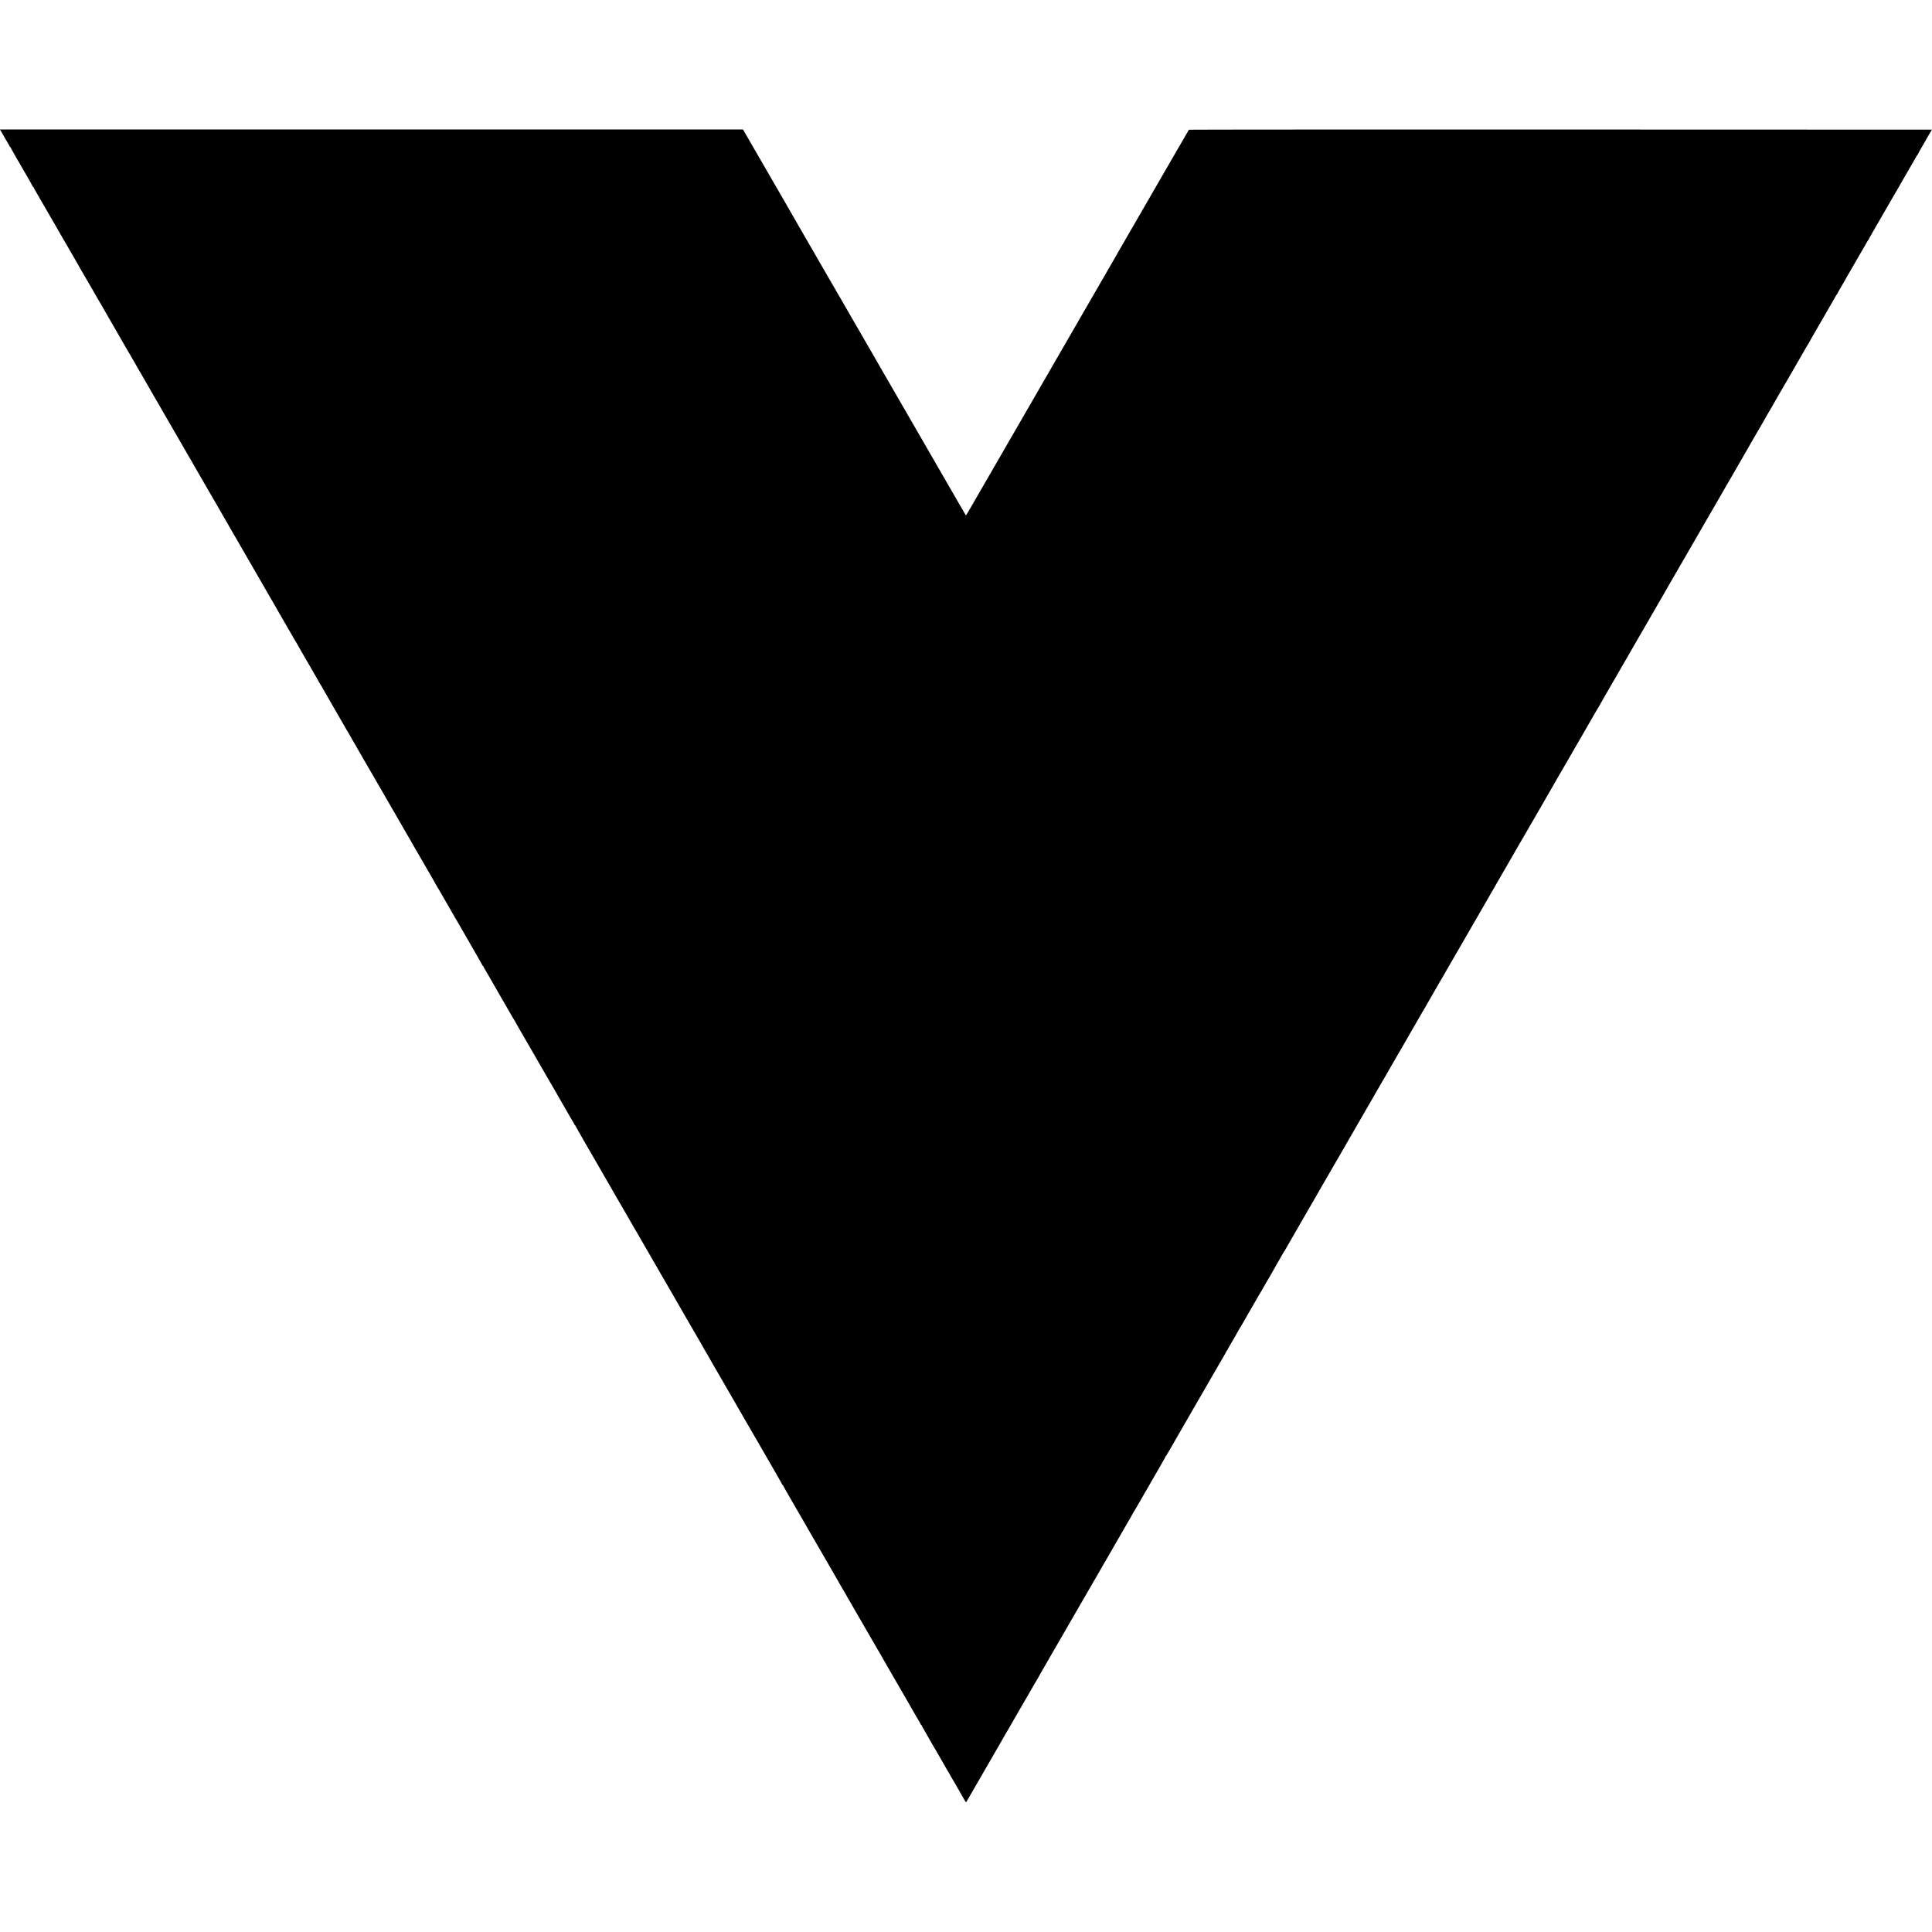
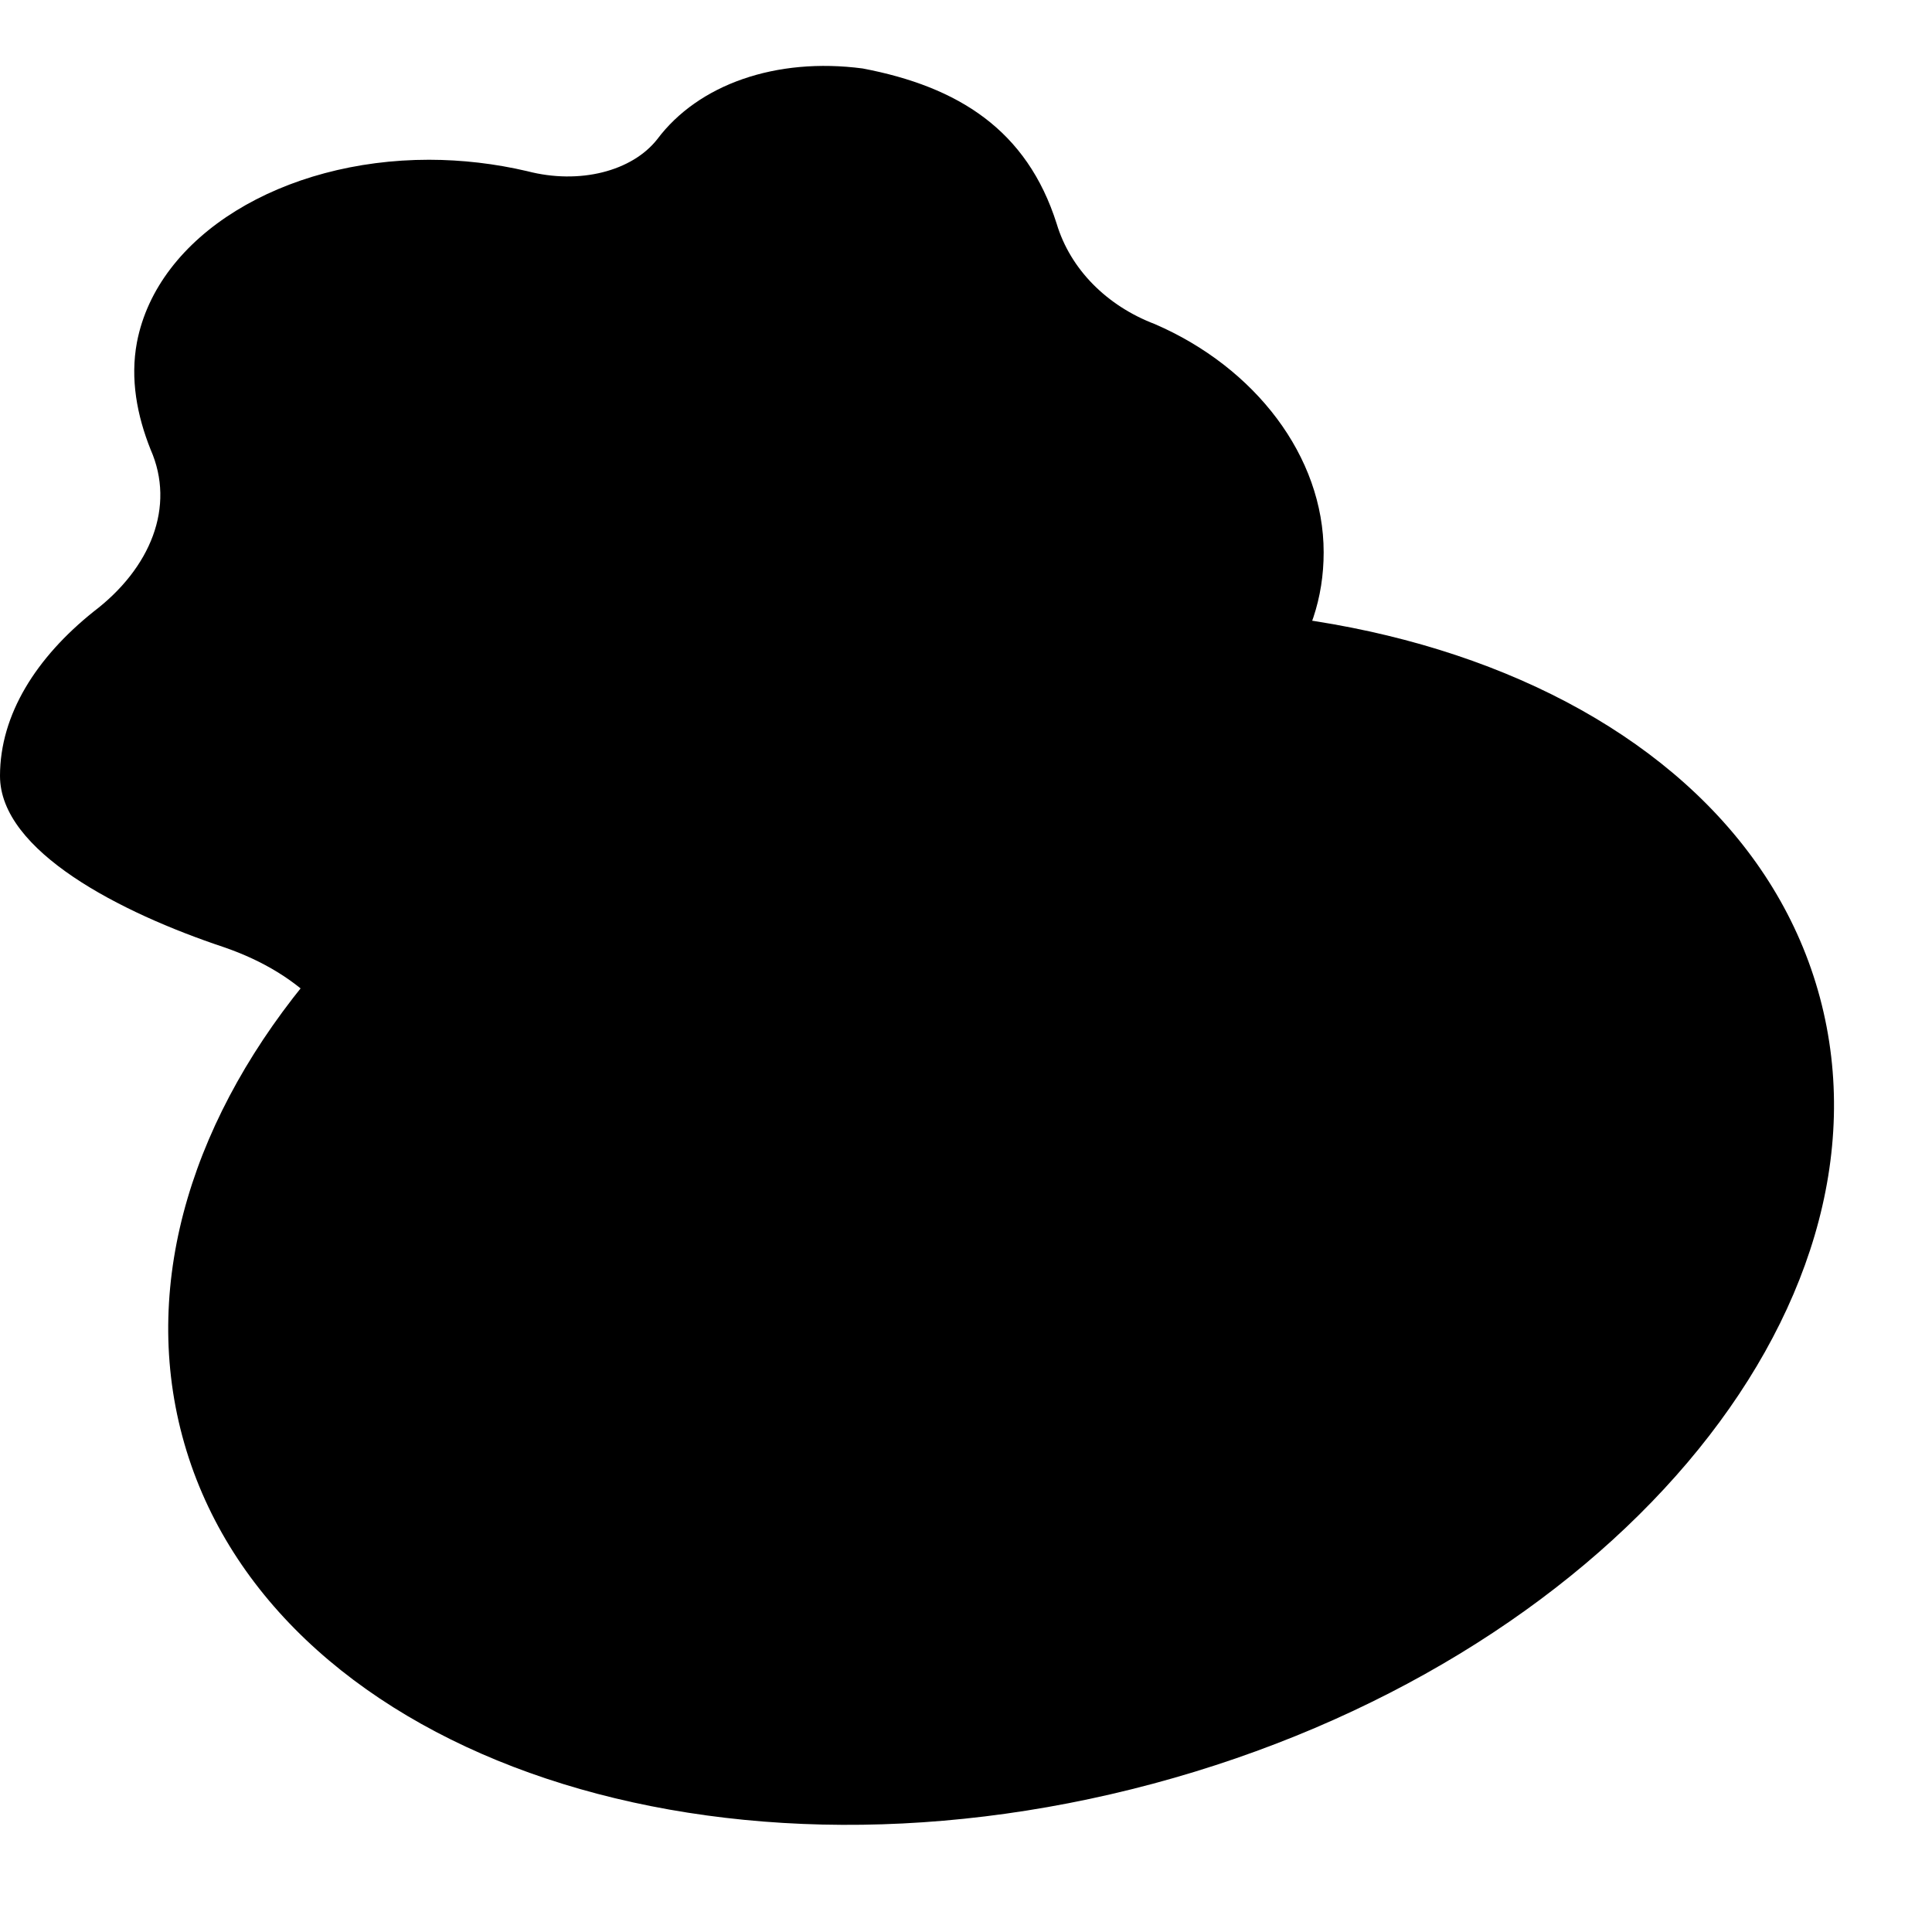
- <svg xmlns="http://www.w3.org/2000/svg" version="1.0" width="16pt" height="16pt" viewBox="0 0 16 16" preserveAspectRatio="xMidYMid meet">
-   <g transform="translate(0,16) scale(0.00032,-0.00032)" fill="#000000" stroke="none">
-     <path d="M18 46618 c45 -75 122 -207 122 -211 0 -2 25 -45 55 -95 30 -50 55 -96 55 -102 0 -5 5 -10 10 -10 6 0 10 -4 10 -9 0 -5 73 -135 161 -288 89 -153 173 -298 187 -323 14 -25 32 -57 41 -72 88 -149 187 -324 189 -335 2 -7 8 -13 13 -13 5 0 9 -4 9 -10 0 -5 46 -89 103 -187 175 -302 490 -846 507 -876 8 -16 20 -36 25 -45 28 -46 290 -498 339 -585 13 -23 74 -129 136 -236 61 -107 123 -215 137 -240 14 -25 29 -50 33 -56 5 -5 23 -37 40 -70 18 -33 38 -67 44 -75 11 -16 21 -33 63 -109 14 -25 29 -50 33 -56 4 -5 21 -35 38 -65 55 -100 261 -455 269 -465 4 -5 14 -21 20 -35 15 -29 41 -75 103 -180 24 -41 52 -88 60 -105 9 -16 57 -100 107 -185 112 -193 362 -626 380 -660 8 -14 23 -38 33 -55 11 -16 23 -37 27 -45 4 -8 26 -46 48 -85 23 -38 53 -90 67 -115 46 -81 64 -113 178 -310 62 -107 121 -210 132 -227 37 -67 56 -99 85 -148 16 -27 32 -57 36 -65 4 -8 15 -27 25 -42 9 -15 53 -89 96 -165 44 -76 177 -307 296 -513 120 -206 268 -463 330 -570 131 -227 117 -203 200 -348 36 -62 73 -125 82 -140 10 -15 21 -34 25 -42 4 -8 20 -37 36 -65 17 -27 38 -65 48 -82 49 -85 64 -111 87 -153 13 -25 28 -49 32 -55 4 -5 78 -134 165 -285 87 -151 166 -288 176 -305 10 -16 26 -43 35 -59 9 -17 125 -217 257 -445 132 -229 253 -441 270 -471 17 -30 45 -79 64 -108 18 -29 33 -54 33 -57 0 -2 20 -37 44 -77 24 -40 123 -212 221 -383 97 -170 190 -330 205 -355 16 -25 39 -65 53 -90 13 -25 81 -144 152 -265 70 -121 137 -238 150 -260 12 -22 37 -65 55 -95 18 -30 43 -73 55 -95 12 -22 48 -85 80 -140 77 -132 163 -280 190 -330 13 -22 71 -123 130 -225 59 -102 116 -199 126 -217 10 -17 29 -50 43 -72 15 -22 26 -43 26 -45 0 -2 27 -50 60 -106 33 -56 60 -103 60 -105 0 -2 55 -98 90 -155 8 -14 182 -316 239 -414 13 -22 45 -79 72 -124 27 -46 49 -86 49 -89 0 -2 14 -24 30 -48 16 -24 30 -46 30 -49 0 -5 74 -135 100 -176 5 -8 24 -42 43 -75 50 -88 58 -101 262 -455 104 -179 199 -345 213 -370 14 -25 28 -49 32 -55 4 -5 17 -26 28 -45 10 -19 62 -109 114 -200 114 -197 133 -230 170 -295 16 -27 33 -57 38 -65 17 -28 96 -165 103 -180 4 -8 16 -28 26 -45 10 -16 77 -131 148 -255 72 -124 181 -313 243 -420 62 -107 121 -209 131 -227 35 -62 323 -560 392 -678 38 -66 83 -145 100 -175 16 -30 33 -59 37 -65 4 -5 17 -27 29 -47 34 -61 56 -100 90 -156 17 -29 31 -55 31 -57 0 -2 17 -32 39 -67 21 -35 134 -229 251 -433 117 -203 235 -407 261 -451 27 -45 49 -85 49 -88 0 -4 8 -19 19 -34 15 -21 200 -341 309 -533 10 -19 33 -58 51 -87 17 -29 31 -54 31 -56 0 -2 25 -44 55 -94 30 -50 55 -95 55 -98 0 -4 6 -15 14 -23 7 -9 27 -41 43 -71 17 -30 170 -297 342 -594 171 -296 311 -542 311 -547 0 -5 5 -9 10 -9 6 0 10 -4 10 -10 0 -5 22 -47 49 -92 27 -46 58 -99 68 -118 24 -43 81 -140 93 -160 5 -8 66 -114 135 -235 69 -121 130 -227 135 -235 12 -21 259 -447 283 -490 10 -19 28 -47 38 -62 11 -14 19 -29 19 -32 0 -3 37 -69 83 -148 99 -170 305 -526 337 -583 13 -22 31 -53 41 -70 11 -16 22 -37 26 -45 7 -14 82 -146 103 -180 14 -24 181 -311 205 -355 13 -22 46 -80 75 -130 29 -49 64 -110 78 -135 14 -25 51 -88 82 -140 31 -52 59 -102 63 -110 4 -8 18 -33 31 -55 205 -353 284 -489 309 -535 17 -30 45 -78 62 -106 18 -28 36 -60 39 -72 4 -12 12 -22 17 -22 5 0 9 -4 9 -10 0 -5 109 -197 241 -427 133 -230 250 -431 259 -448 51 -90 222 -385 280 -485 37 -63 78 -135 92 -160 14 -25 67 -117 118 -205 51 -88 101 -175 111 -193 34 -58 55 -95 149 -257 51 -88 101 -173 110 -190 9 -16 76 -131 147 -255 72 -124 140 -241 151 -260 61 -108 281 -489 355 -615 38 -66 77 -133 87 -150 35 -63 91 -161 100 -175 14 -23 99 -169 128 -220 54 -97 135 -235 142 -245 4 -5 20 -32 35 -60 26 -48 238 -416 276 -480 10 -16 26 -46 37 -65 30 -53 382 -661 403 -695 10 -16 22 -37 26 -45 4 -8 26 -48 50 -88 24 -41 43 -75 43 -77 0 -2 22 -40 50 -85 27 -45 50 -84 50 -86 0 -3 38 -69 83 -147 84 -142 302 -520 340 -587 10 -19 34 -60 52 -90 18 -30 44 -75 57 -100 14 -25 45 -79 70 -120 25 -41 56 -96 70 -121 14 -25 77 -133 138 -240 62 -107 122 -210 132 -229 25 -43 310 -535 337 -581 11 -19 26 -45 34 -59 17 -32 238 -414 266 -460 11 -19 24 -41 28 -49 3 -7 75 -133 160 -278 84 -146 153 -269 153 -274 0 -5 5 -9 10 -9 6 0 10 -4 10 -10 0 -5 82 -150 181 -322 182 -314 201 -346 240 -415 12 -21 80 -139 152 -263 71 -124 141 -245 155 -270 14 -25 28 -49 32 -55 6 -8 145 -248 220 -380 37 -66 209 -362 229 -395 11 -19 24 -42 28 -49 4 -8 67 -118 140 -243 73 -125 133 -230 133 -233 0 -2 15 -28 33 -57 19 -29 47 -78 64 -108 17 -30 53 -93 79 -139 53 -90 82 -141 157 -272 82 -142 115 -199 381 -659 142 -245 268 -463 281 -485 12 -22 71 -125 132 -230 60 -104 172 -298 248 -430 76 -132 146 -253 156 -270 11 -16 22 -36 26 -44 3 -8 30 -54 60 -103 29 -49 53 -91 53 -93 0 -3 18 -34 40 -70 22 -36 40 -67 40 -69 0 -2 37 -66 81 -142 45 -77 98 -168 119 -204 20 -36 47 -81 58 -100 12 -19 27 -47 33 -62 6 -16 15 -28 20 -28 5 0 9 -4 9 -9 0 -6 63 -118 140 -251 77 -133 140 -243 140 -245 0 -2 18 -33 41 -70 22 -37 49 -83 60 -101 10 -19 29 -51 40 -71 25 -45 109 -189 126 -218 7 -11 17 -29 22 -40 6 -11 22 -38 35 -60 14 -22 37 -62 52 -90 14 -27 35 -62 45 -77 11 -14 19 -29 19 -32 0 -3 18 -35 40 -71 22 -36 40 -67 40 -69 0 -2 19 -35 42 -72 23 -38 55 -94 72 -124 26 -47 139 -244 171 -298 6 -9 21 -36 34 -60 28 -48 37 -51 51 -19 6 12 19 36 29 52 10 17 27 46 38 65 11 19 104 181 208 360 103 179 199 345 213 370 14 25 42 74 64 109 21 34 38 65 38 67 0 2 18 33 40 69 22 36 40 67 40 69 0 3 177 310 199 346 16 26 136 234 140 244 2 5 25 44 52 88 27 44 49 81 49 84 0 2 18 34 40 70 22 36 40 67 40 69 0 2 20 36 43 77 35 58 169 289 297 513 9 17 50 86 90 155 40 69 86 150 103 180 16 30 35 62 41 70 6 8 16 24 22 35 35 64 72 129 167 293 59 100 116 199 127 220 11 20 30 53 41 72 43 72 1070 1850 1121 1940 14 25 65 113 113 195 48 83 96 166 107 185 10 19 28 50 38 68 11 18 73 124 137 235 64 111 175 303 246 427 71 124 173 299 225 390 52 91 116 202 143 248 27 45 49 85 49 89 0 4 6 14 14 22 7 9 28 43 46 76 26 47 251 436 378 655 11 19 29 51 40 70 11 19 101 176 201 348 99 172 181 317 181 323 0 5 5 9 10 9 6 0 10 5 10 11 0 6 8 23 18 37 11 15 32 52 49 82 16 30 130 228 253 440 122 212 234 405 248 430 13 25 39 70 57 100 39 65 69 117 130 225 25 44 50 87 55 95 12 19 78 134 220 380 61 107 129 224 150 260 161 277 222 382 246 425 15 28 47 83 71 123 24 41 43 78 43 83 0 5 4 9 8 9 4 0 13 12 19 28 7 15 23 45 36 67 66 110 277 478 277 483 0 3 6 13 14 21 7 9 27 41 43 71 17 30 45 80 63 110 34 57 375 649 394 685 6 11 16 27 22 35 6 8 26 42 44 75 18 33 41 74 51 90 10 17 24 41 32 55 54 97 72 128 88 152 11 14 19 28 19 30 0 3 79 141 175 308 96 167 175 305 175 308 0 3 6 13 14 21 7 9 26 39 41 66 33 60 276 483 338 587 24 40 46 80 50 88 4 8 13 24 20 35 14 23 95 163 125 215 11 19 52 91 92 160 40 69 80 139 90 155 9 17 103 179 207 360 105 182 200 346 211 365 103 181 463 802 489 845 7 11 15 27 19 35 4 8 29 51 55 95 64 110 828 1433 848 1470 9 17 24 41 33 55 9 14 29 48 45 77 15 28 52 93 82 145 30 51 62 107 71 123 17 30 231 398 400 690 51 88 103 179 115 202 12 23 26 48 32 55 6 7 24 38 40 68 17 30 61 107 98 170 37 63 84 144 103 180 19 36 41 72 48 81 8 8 14 18 14 21 0 4 27 51 59 106 32 55 72 124 89 154 16 29 71 125 122 213 51 88 104 180 118 205 13 25 28 50 32 55 4 6 17 26 28 45 11 19 45 80 77 135 31 55 66 116 77 135 11 19 88 152 171 295 401 694 620 1072 650 1125 11 19 87 152 170 295 83 143 158 273 166 288 9 16 21 36 26 45 6 9 31 52 55 96 25 43 54 94 66 115 11 20 95 164 186 321 91 157 173 299 182 315 9 17 26 46 37 65 12 19 66 114 121 210 56 96 108 186 117 200 8 14 24 40 34 59 24 45 383 664 412 713 5 9 17 29 26 45 15 28 120 210 241 419 36 61 68 117 72 125 4 8 12 23 19 34 35 57 245 420 262 453 11 20 35 61 53 90 17 29 32 54 32 56 0 3 28 51 62 108 33 57 70 119 80 138 10 19 23 42 28 50 5 8 32 53 59 100 27 47 149 258 271 470 122 212 234 405 248 430 30 53 62 108 80 135 6 11 15 27 19 35 4 8 85 150 181 315 96 165 187 323 202 350 31 56 116 202 130 225 5 8 25 42 43 75 19 33 92 159 162 280 149 257 157 271 202 350 19 33 38 67 43 75 9 14 228 392 275 475 12 22 55 96 95 165 40 69 80 139 90 155 24 42 202 350 221 383 9 15 27 47 41 72 14 25 75 131 136 236 61 106 121 210 134 232 99 172 271 470 279 482 5 8 23 40 40 70 18 30 81 141 142 245 60 105 121 210 135 235 14 25 71 124 127 220 56 96 143 247 194 335 51 88 96 167 102 175 14 24 180 311 204 355 23 43 340 590 356 615 5 8 50 87 101 175 171 301 517 898 582 1008 25 43 46 81 46 83 0 2 12 23 27 47 14 23 40 67 56 97 16 30 35 62 42 70 7 8 15 22 18 30 4 8 20 38 37 65 16 28 33 57 37 65 6 12 111 196 143 250 5 8 55 95 112 193 57 98 113 195 126 215 12 20 27 46 32 57 6 11 14 27 20 35 5 8 76 130 156 270 80 140 165 287 187 325 23 39 52 90 66 115 13 25 30 52 37 61 8 8 14 18 14 21 0 4 41 77 92 165 50 87 175 302 276 478 101 176 208 360 236 408 28 49 67 117 86 152 19 35 41 70 48 77 6 6 12 15 12 19 0 7 124 224 167 291 12 21 23 40 23 42 0 2 21 40 46 83 26 43 55 92 64 109 54 95 327 568 354 614 19 30 45 75 59 100 71 128 82 145 89 148 4 2 8 8 8 13 0 5 42 82 94 172 311 538 496 858 518 897 14 25 40 70 58 100 18 30 42 71 53 90 10 19 79 139 152 265 73 127 142 246 153 265 10 19 43 76 72 125 29 50 63 108 75 130 65 116 80 140 87 143 4 2 8 8 8 12 0 8 114 212 140 250 6 8 14 24 20 35 5 11 54 97 108 190 l100 170 -9611 3 c-5286 1 -9614 -1 -9618 -5 -5 -6 -419 -719 -619 -1068 -89 -155 -267 -463 -323 -560 -38 -66 -81 -140 -95 -165 -31 -56 -263 -457 -526 -910 -110 -190 -224 -388 -254 -440 -29 -52 -61 -109 -71 -125 -23 -39 -243 -420 -268 -465 -11 -19 -204 -352 -428 -740 -224 -388 -477 -826 -563 -975 -85 -148 -185 -322 -222 -385 -37 -63 -120 -207 -185 -320 -65 -113 -177 -306 -248 -430 -72 -124 -172 -297 -222 -385 -51 -88 -142 -245 -202 -350 -131 -226 -247 -427 -408 -705 -65 -113 -249 -432 -410 -710 -160 -278 -388 -673 -506 -877 -118 -205 -216 -373 -219 -373 -3 0 -52 82 -109 183 -58 100 -144 250 -192 332 -95 164 -402 696 -647 1120 -85 149 -228 396 -317 550 -212 365 -982 1700 -1008 1745 -10 19 -43 76 -72 125 -29 50 -64 110 -77 135 -14 25 -63 110 -110 190 -47 80 -96 165 -110 190 -14 25 -99 171 -188 325 -89 154 -174 300 -188 325 -13 25 -64 113 -112 195 -48 83 -140 242 -205 355 -65 113 -183 317 -263 454 -79 137 -152 264 -163 282 -50 89 -335 583 -354 614 -12 19 -34 58 -50 85 -15 28 -129 226 -253 440 -124 215 -235 408 -247 430 -12 22 -69 121 -127 220 -58 99 -226 389 -373 645 -148 256 -324 561 -392 678 -67 117 -134 232 -147 255 -13 23 -33 59 -46 80 l-22 37 -9615 0 -9615 0 20 -32z" />
+ <svg xmlns="http://www.w3.org/2000/svg" viewBox="0 0 16 16">
+   <g transform="scale(.27)">
+     <ellipse cx="20" cy="44" rx="26" ry="18" transform="rotate(-15)" />
+     <g transform="scale(.7)">
+       <path d="M42.8 48.5c1.8.3 3.8.1 5.9-.4 4.6-1.4 8-5 8.6-9 .3-2.1-.2-4-1.1-5.7-.8-1.2-.7-2.6 0-3.8 1.2-1.6 1.8-3.4 1.8-5.4 0-4.2-3-8.1-7.4-10-2.1-.8-3.7-2.4-4.3-4.4C45 5.7 42 3.8 37.8 3c-3.8-.5-7.2.7-9 3.1-1.1 1.4-3.4 2-5.7 1.4a19 19 0 0 0-4.3-.5C12.4 7 6.9 10.3 6 15c-.3 1.6 0 3.2.6 4.7 1.1 2.5 0 5.2-2.5 7.1C1.6 28.8 0 31.3 0 34c0 3.3 5.3 6 9.8 7.5 3.5 1.2 5.6 3.5 6 6.2 1 4.5 5.8 7.5 11.6 7.3 4.6-.2 8.6-2.2 11-4.9a5 5 0 0 1 4.4-1.6z" />
+       <circle cx="36.5" cy="29.5" r="12.5" />
+     </g>
  </g>
</svg>
